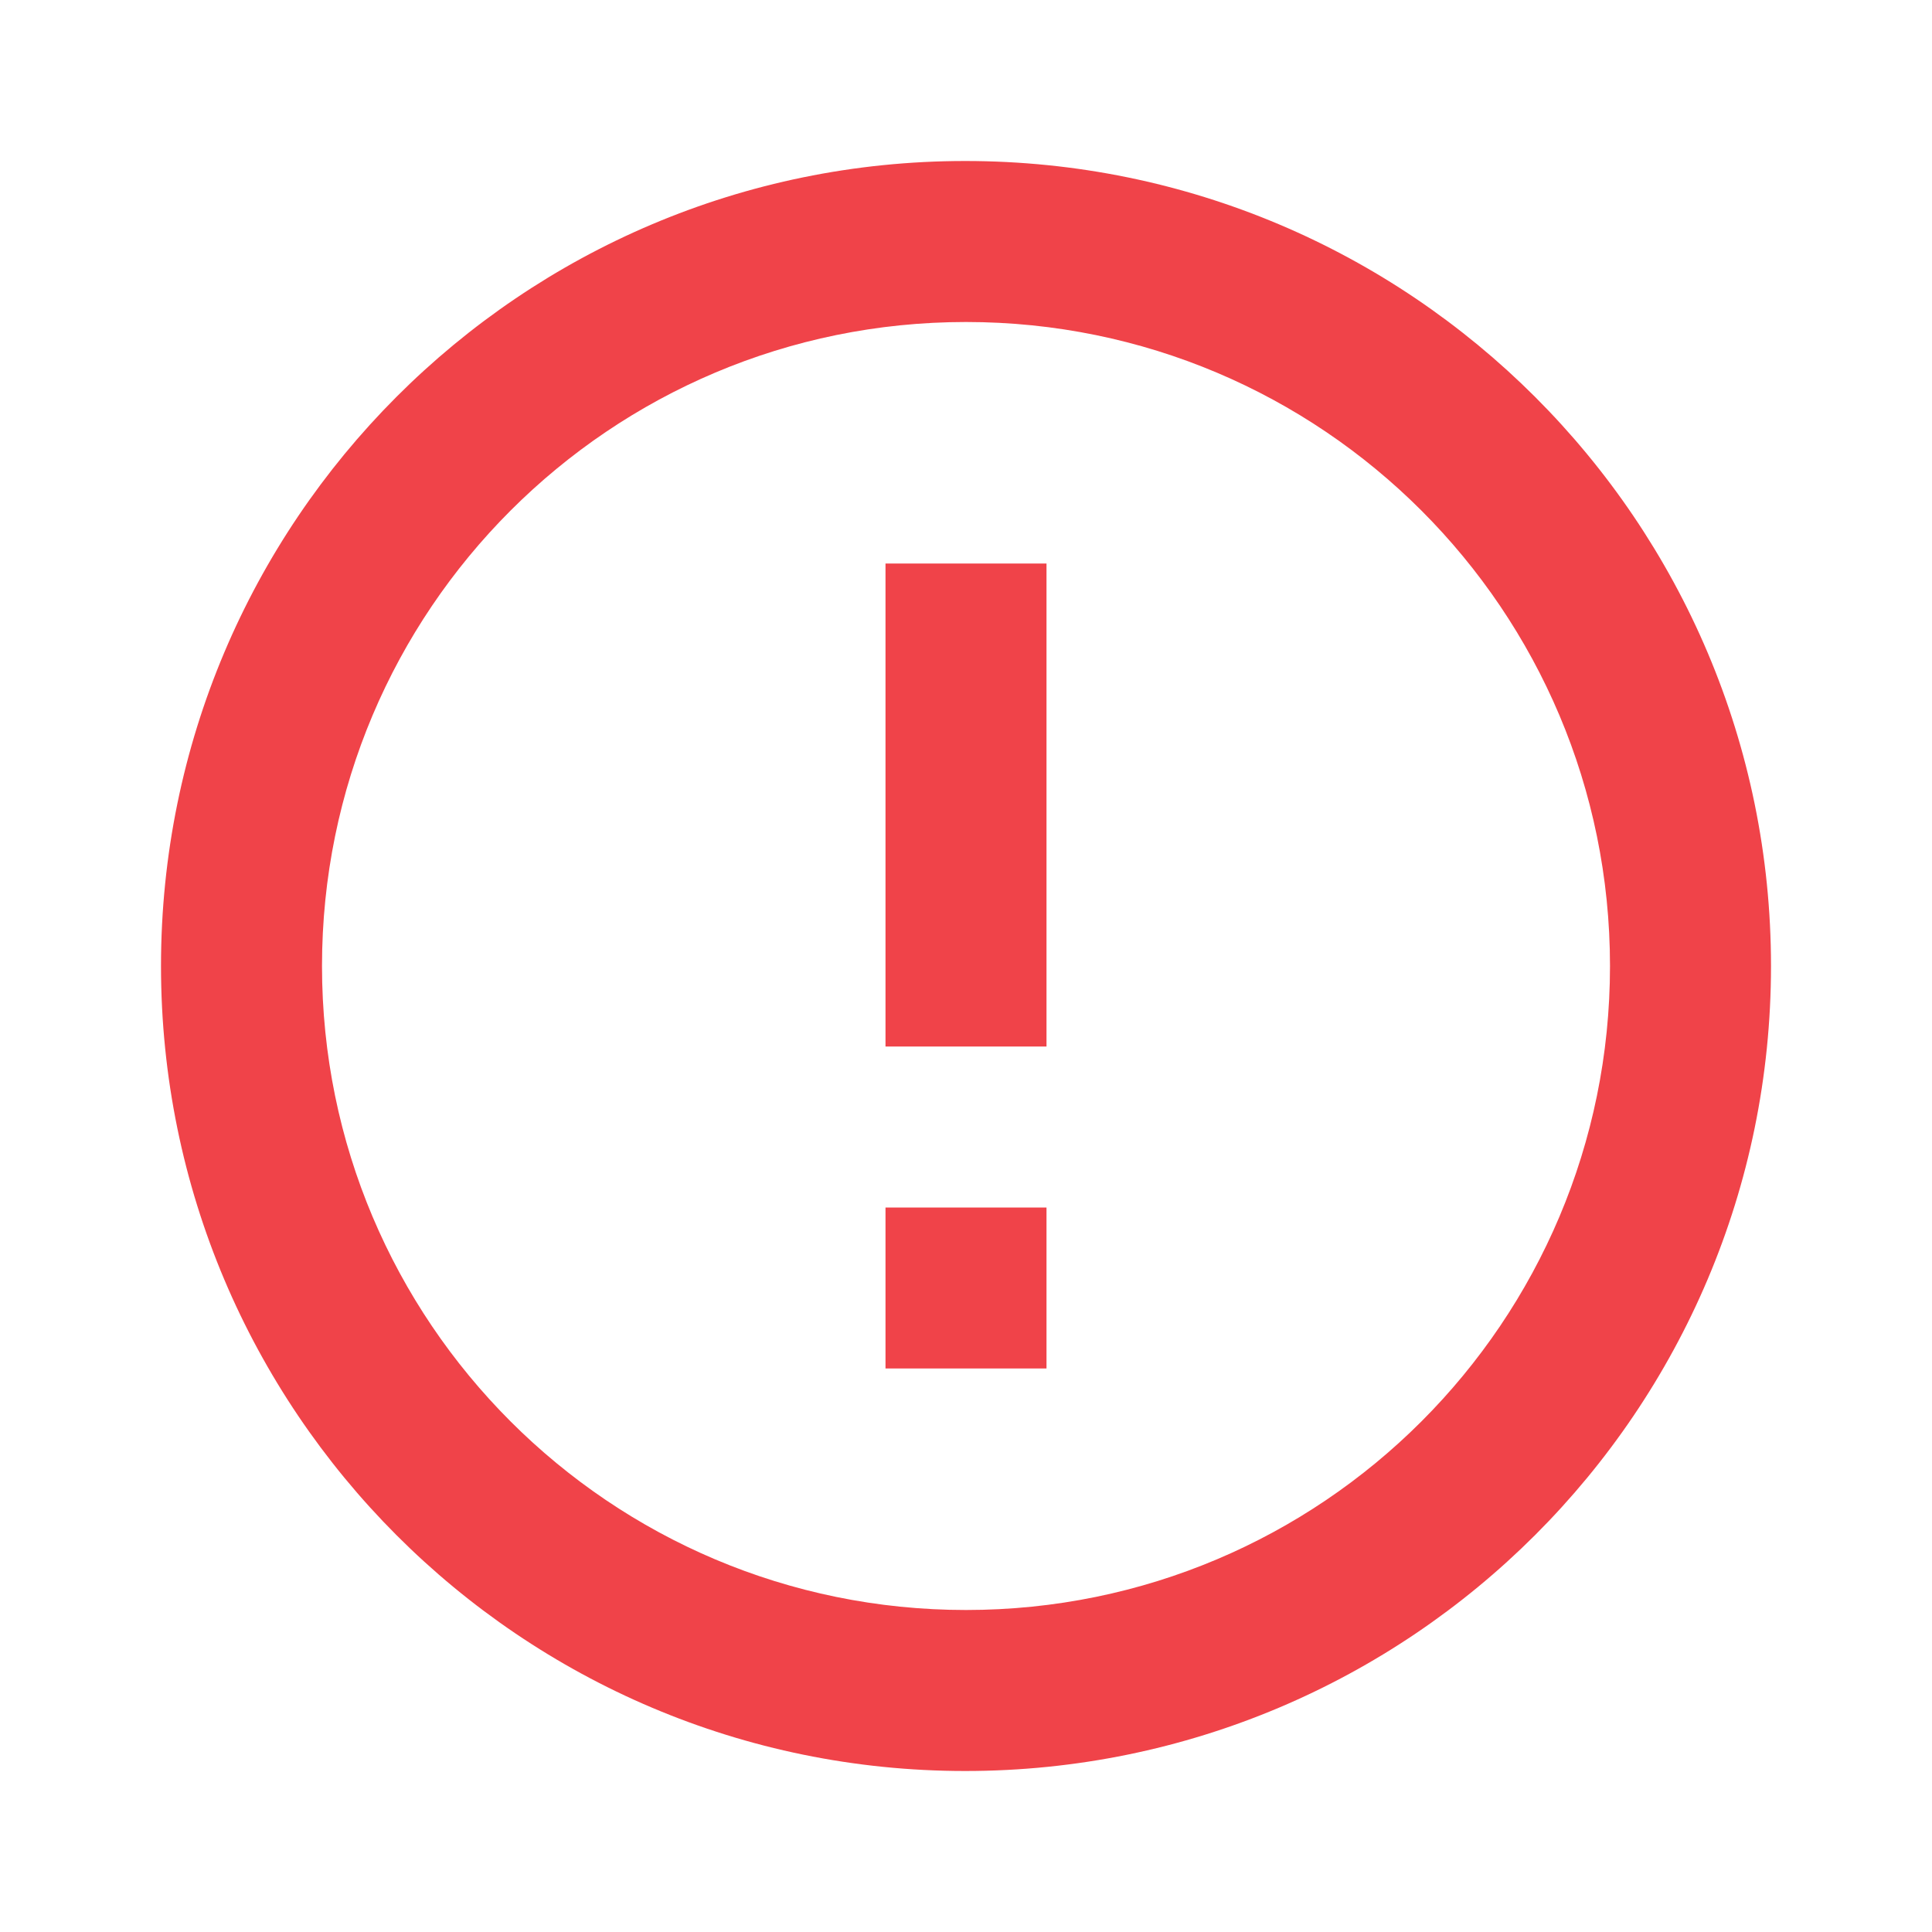
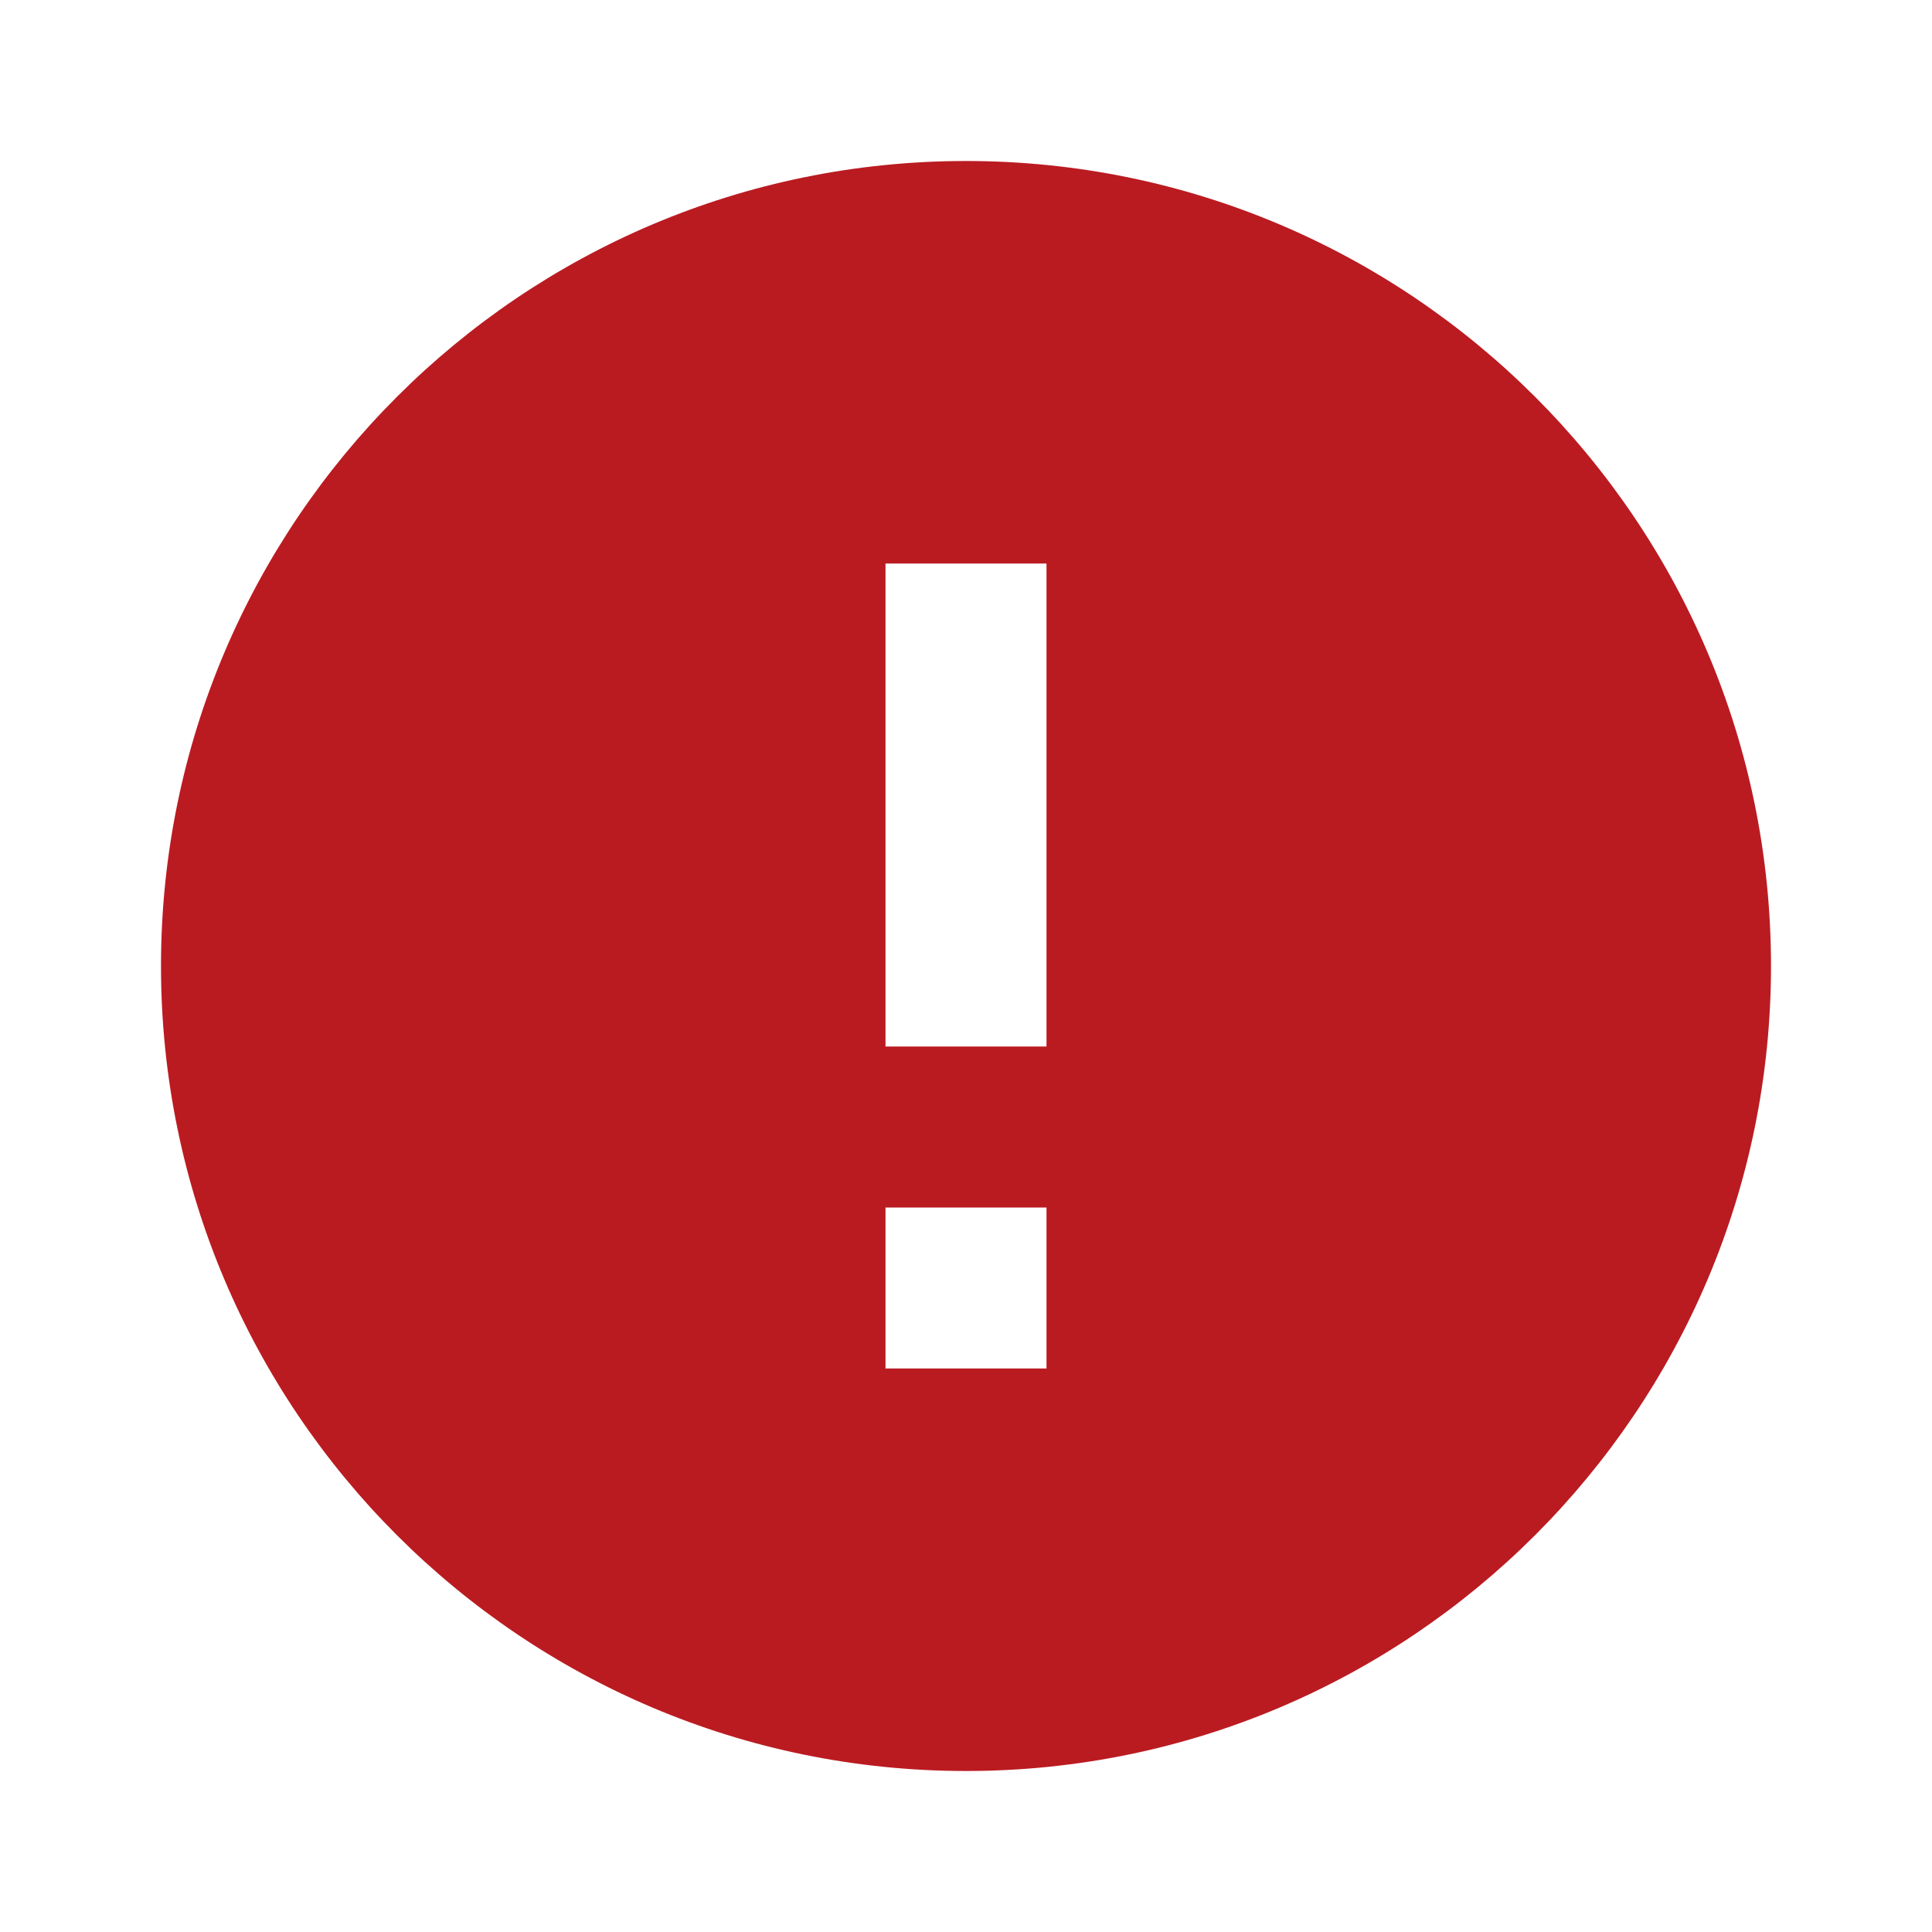
<svg xmlns="http://www.w3.org/2000/svg" width="24" height="24" viewBox="0 0 24 24" fill="none">
-   <path d="M11 15H13V17H11V15ZM11 7H13V13H11V7ZM11.99 2C6.47 2 2 6.48 2 12C2 17.52 6.47 22 11.99 22C17.52 22 22 17.52 22 12C22 6.48 17.52 2 11.99 2ZM12 20C7.58 20 4 16.42 4 12C4 7.58 7.58 4 12 4C16.42 4 20 7.58 20 12C20 16.42 16.42 20 12 20Z" fill="#F04349" />
+   <path d="M12 2C6.48 2 2 6.48 2 12C2 17.52 6.48 22 12 22C17.52 22 22 17.52 22 12C22 6.48 17.52 2 12 2ZM13 17H11V15H13V17ZM13 13H11V7H13V13Z" fill="#BA1B21" />
</svg>
